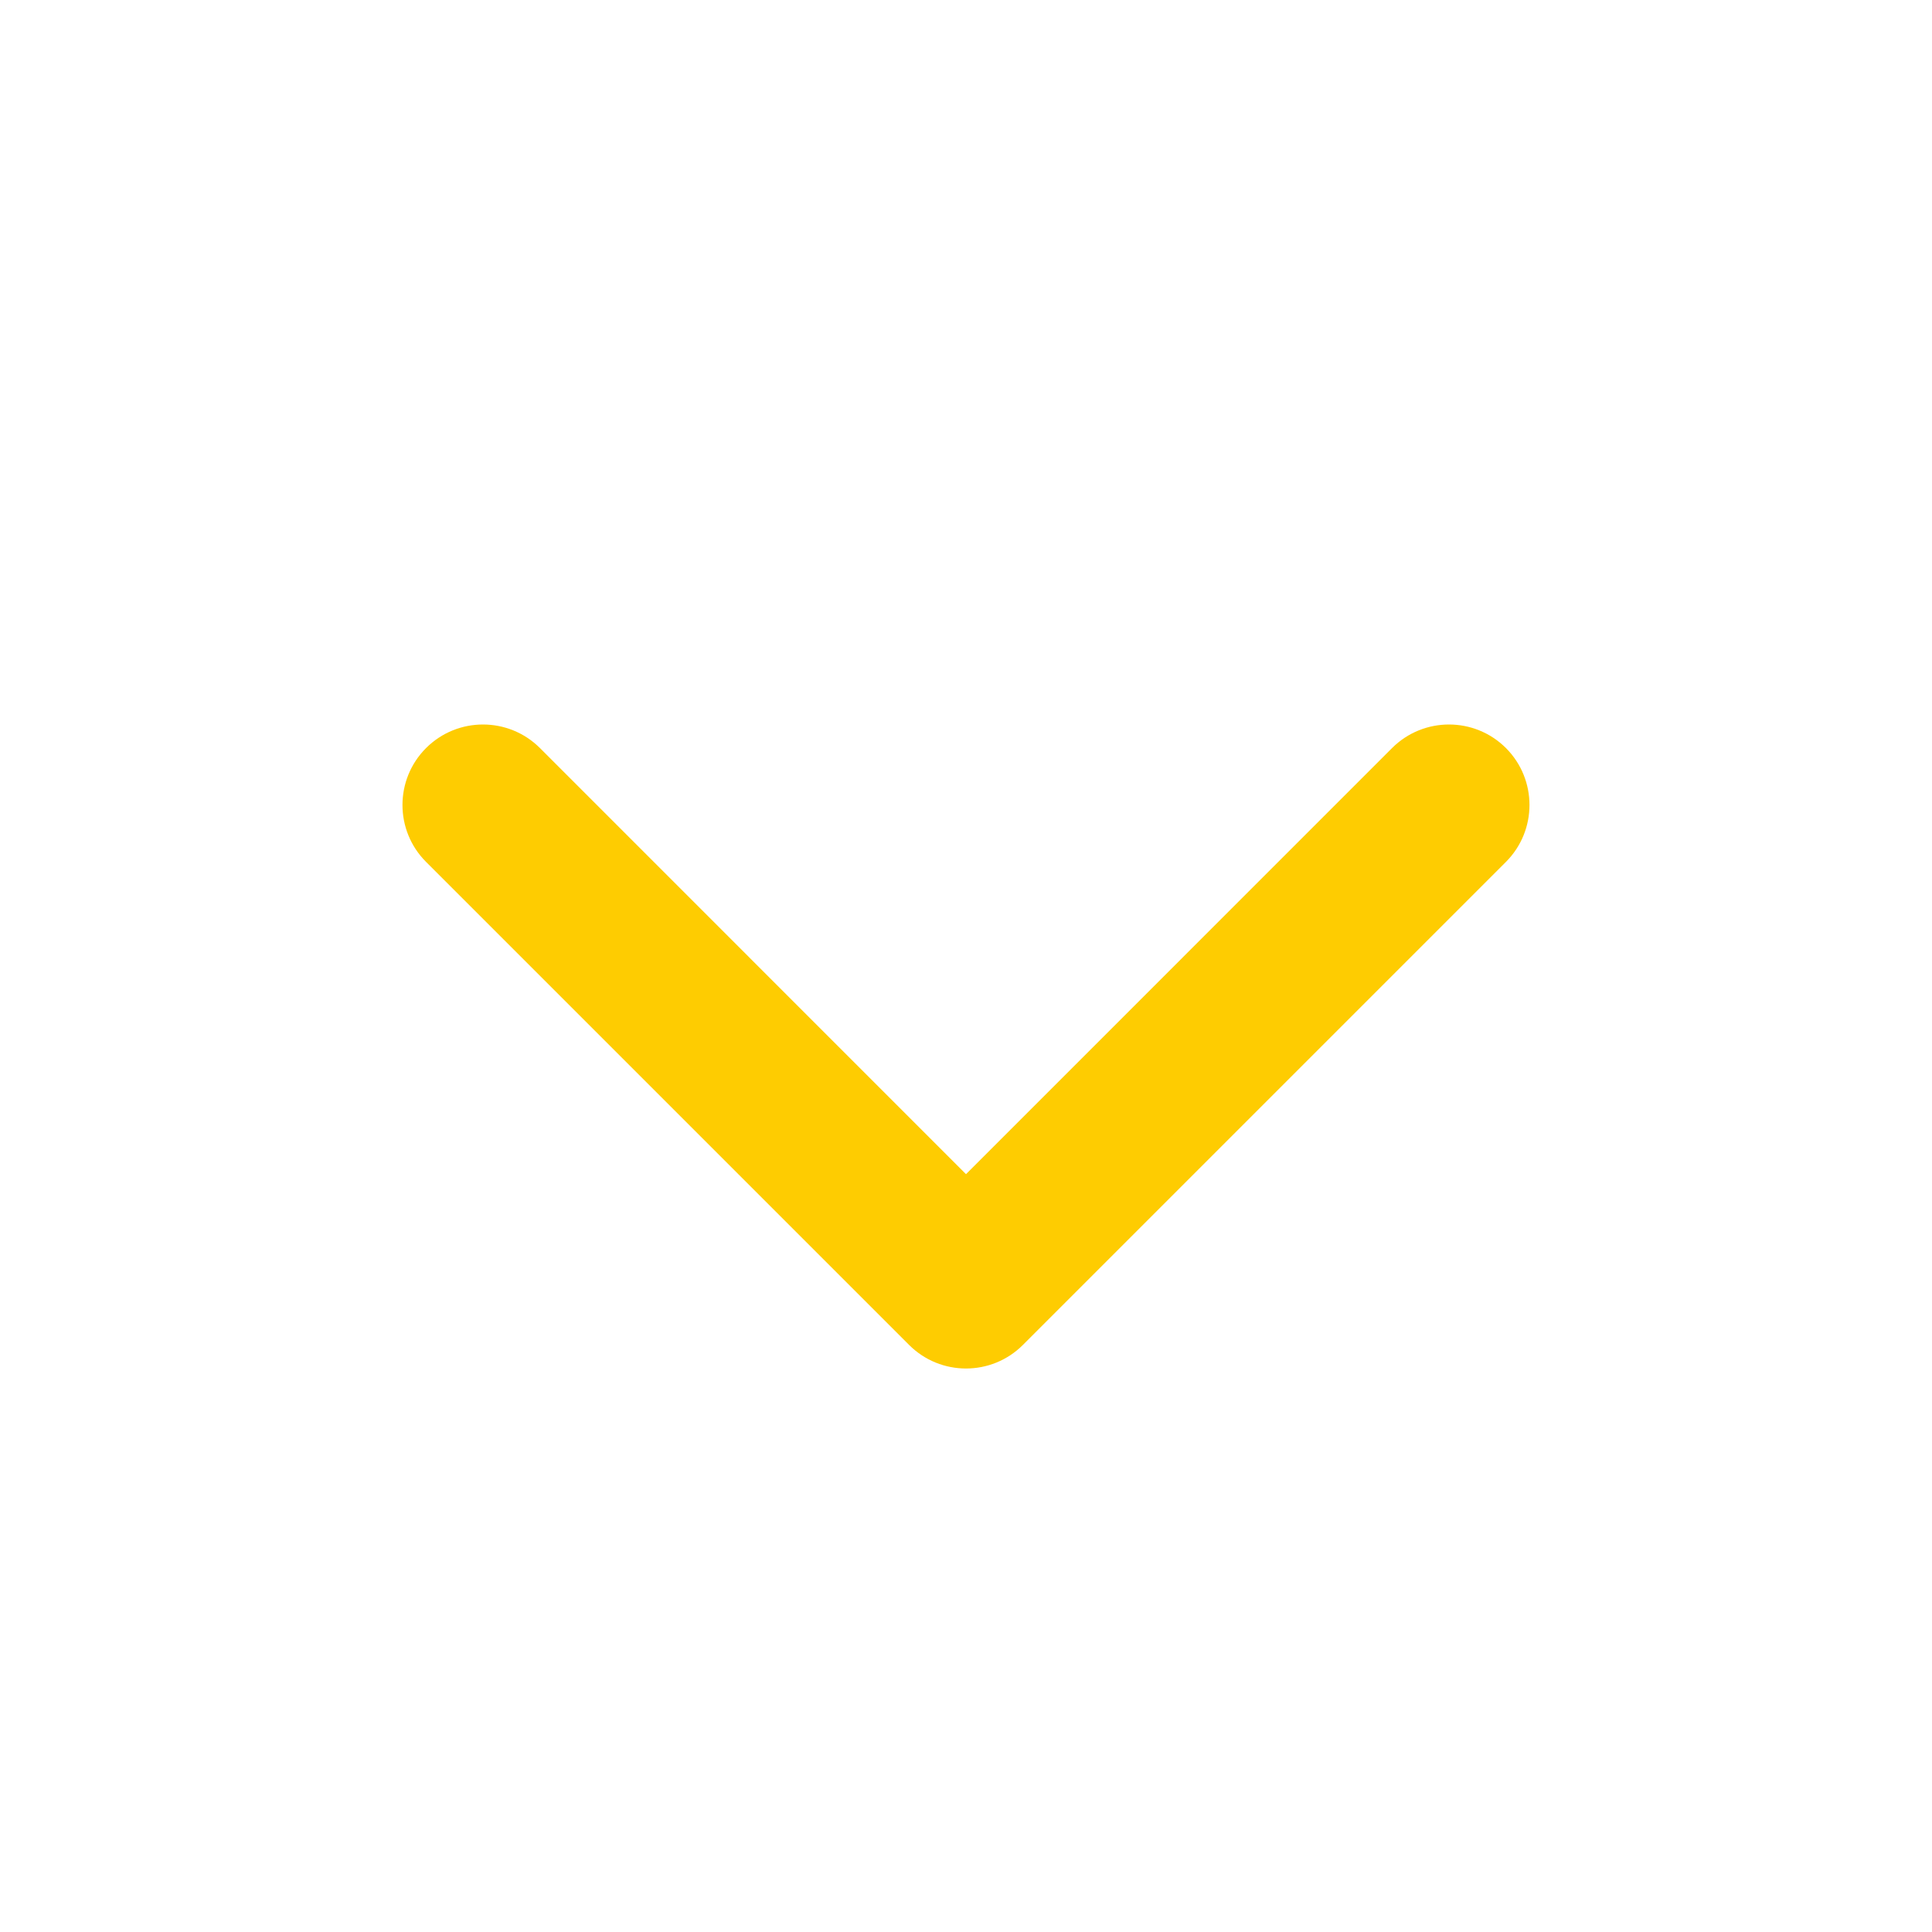
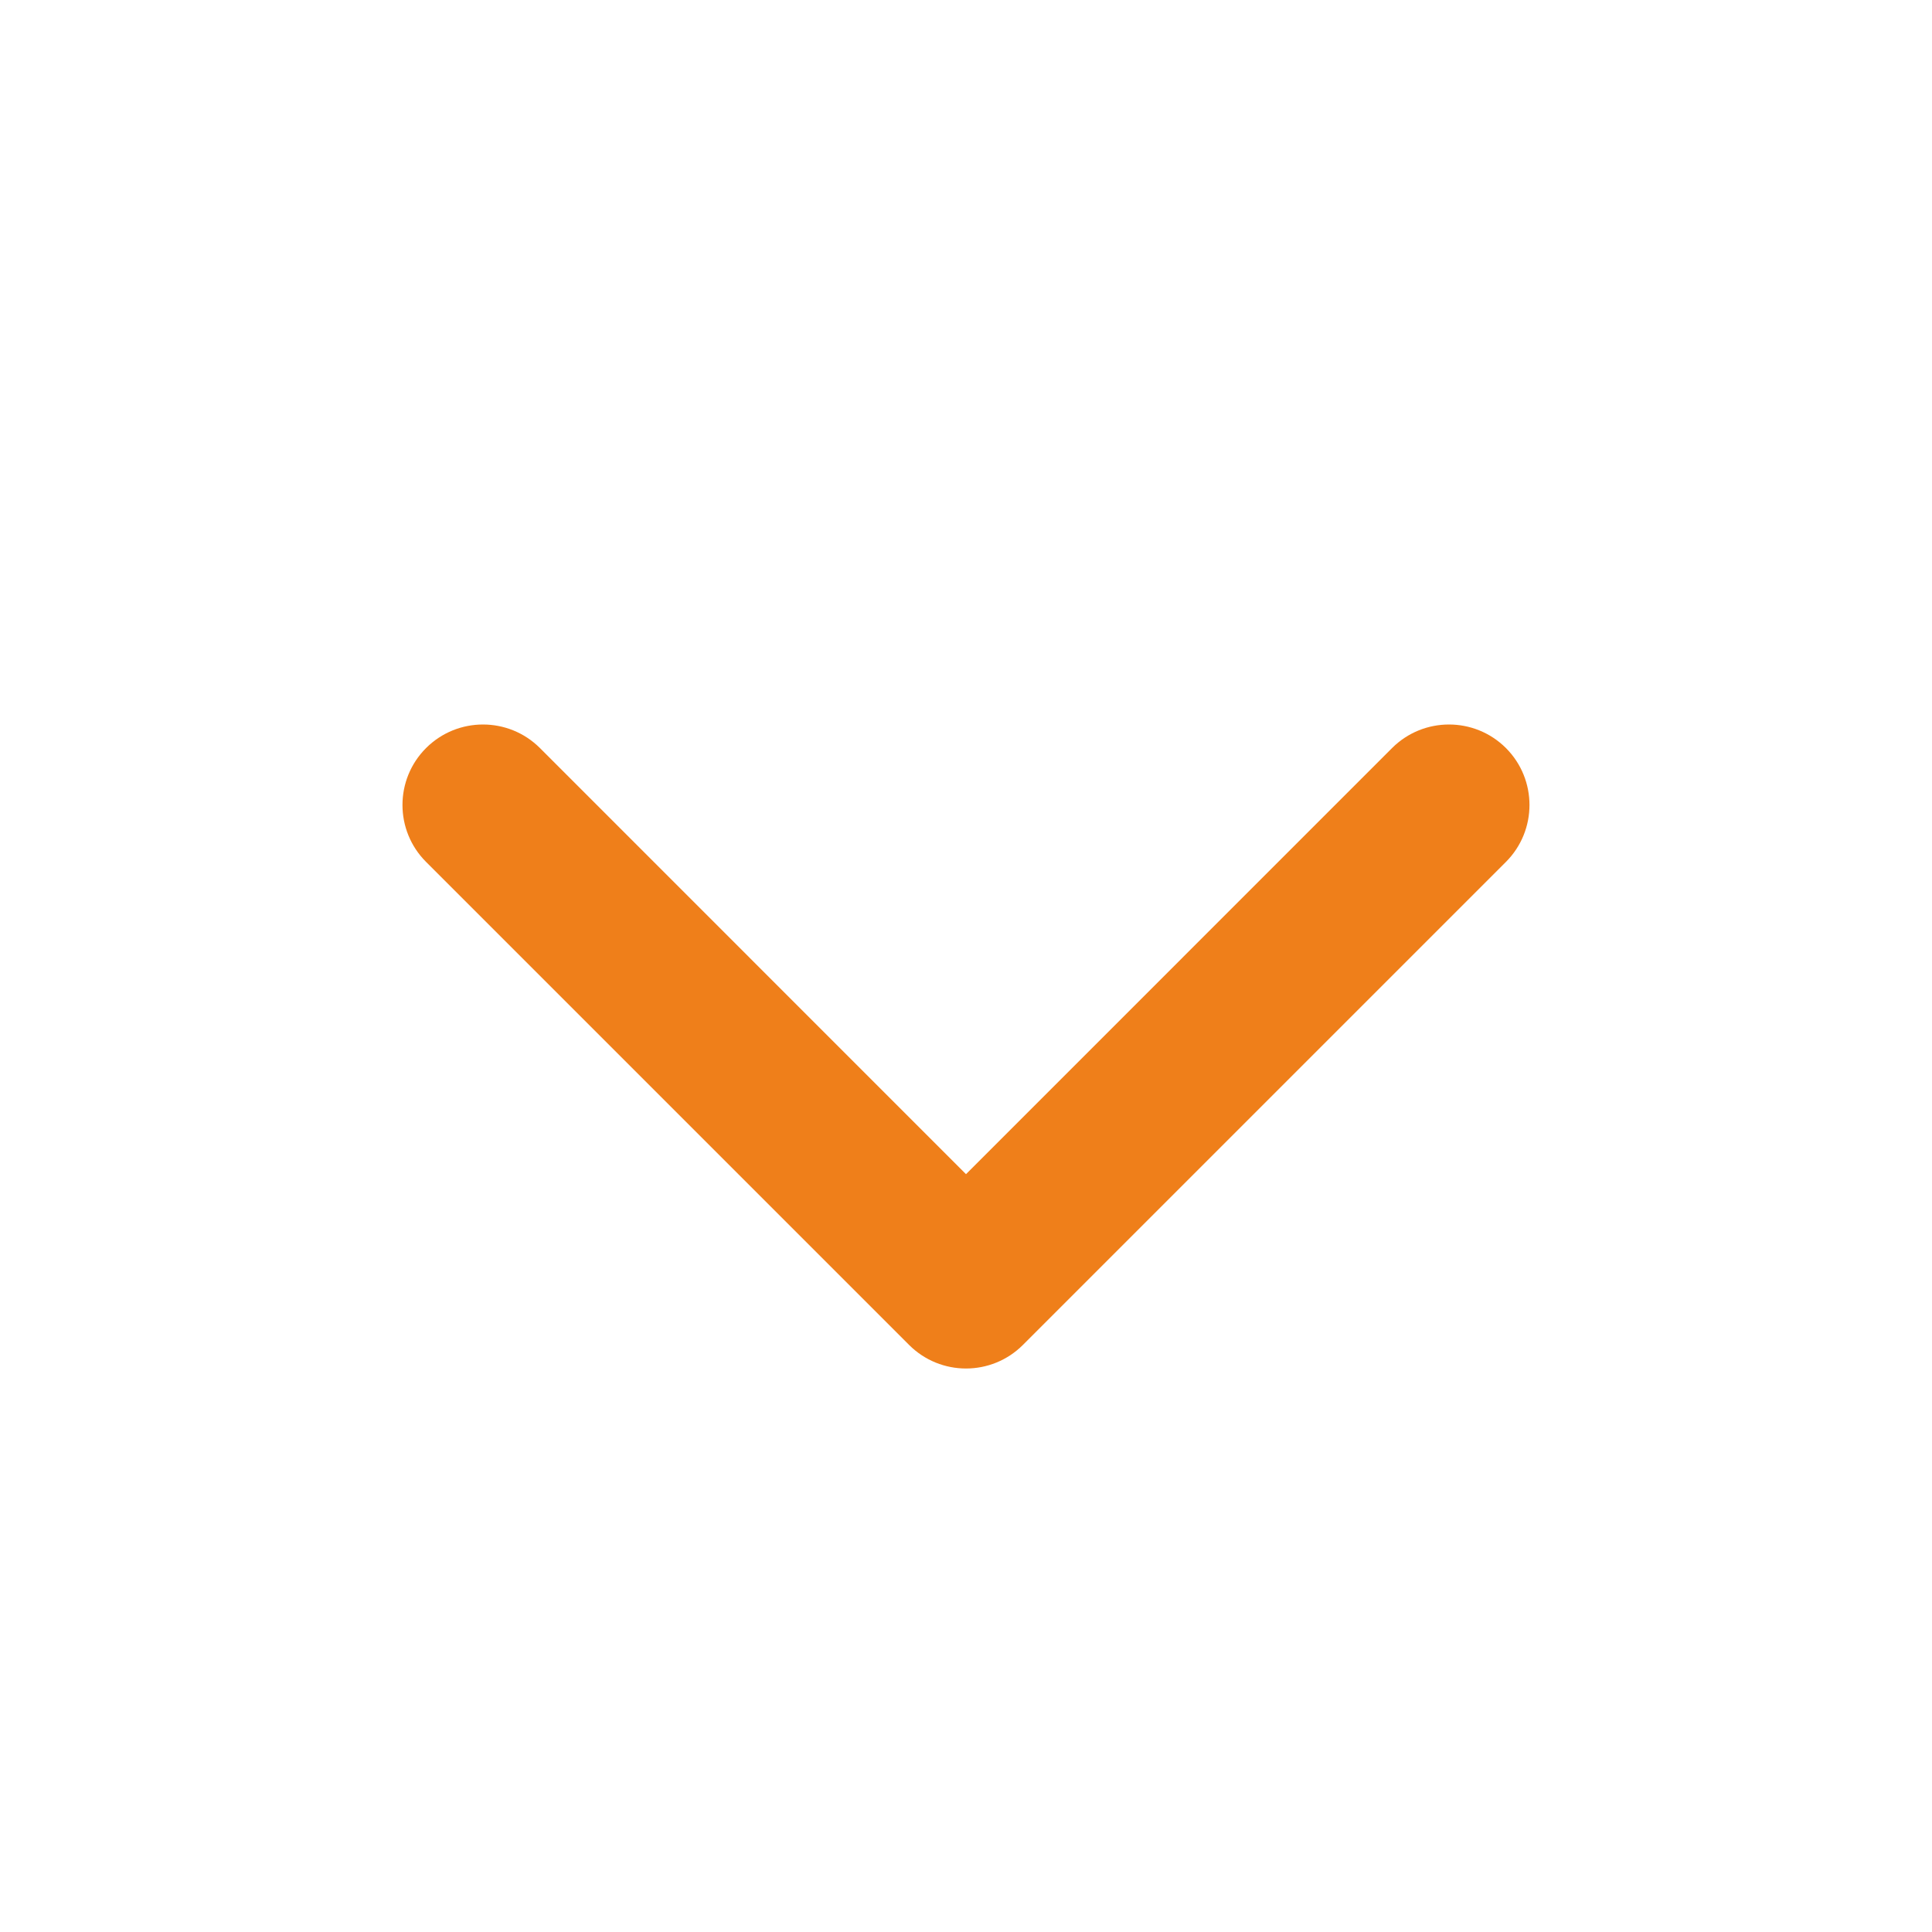
<svg xmlns="http://www.w3.org/2000/svg" viewBox="0 0 32 32" fill="none">
-   <path d="M7.057 12.39C7.578 11.87 8.422 11.87 8.943 12.39L16 19.448L23.057 12.39C23.578 11.87 24.422 11.87 24.943 12.39C25.463 12.911 25.463 13.755 24.943 14.276L16.943 22.276C16.422 22.797 15.578 22.797 15.057 22.276L7.057 14.276C6.536 13.755 6.536 12.911 7.057 12.39Z" fill="#FECC01" />
+   <path d="M7.057 12.39C7.578 11.87 8.422 11.87 8.943 12.39L16 19.448L23.057 12.39C23.578 11.87 24.422 11.87 24.943 12.39C25.463 12.911 25.463 13.755 24.943 14.276L16.943 22.276C16.422 22.797 15.578 22.797 15.057 22.276L7.057 14.276C6.536 13.755 6.536 12.911 7.057 12.39Z" fill="#EF7F1A" />
</svg>
